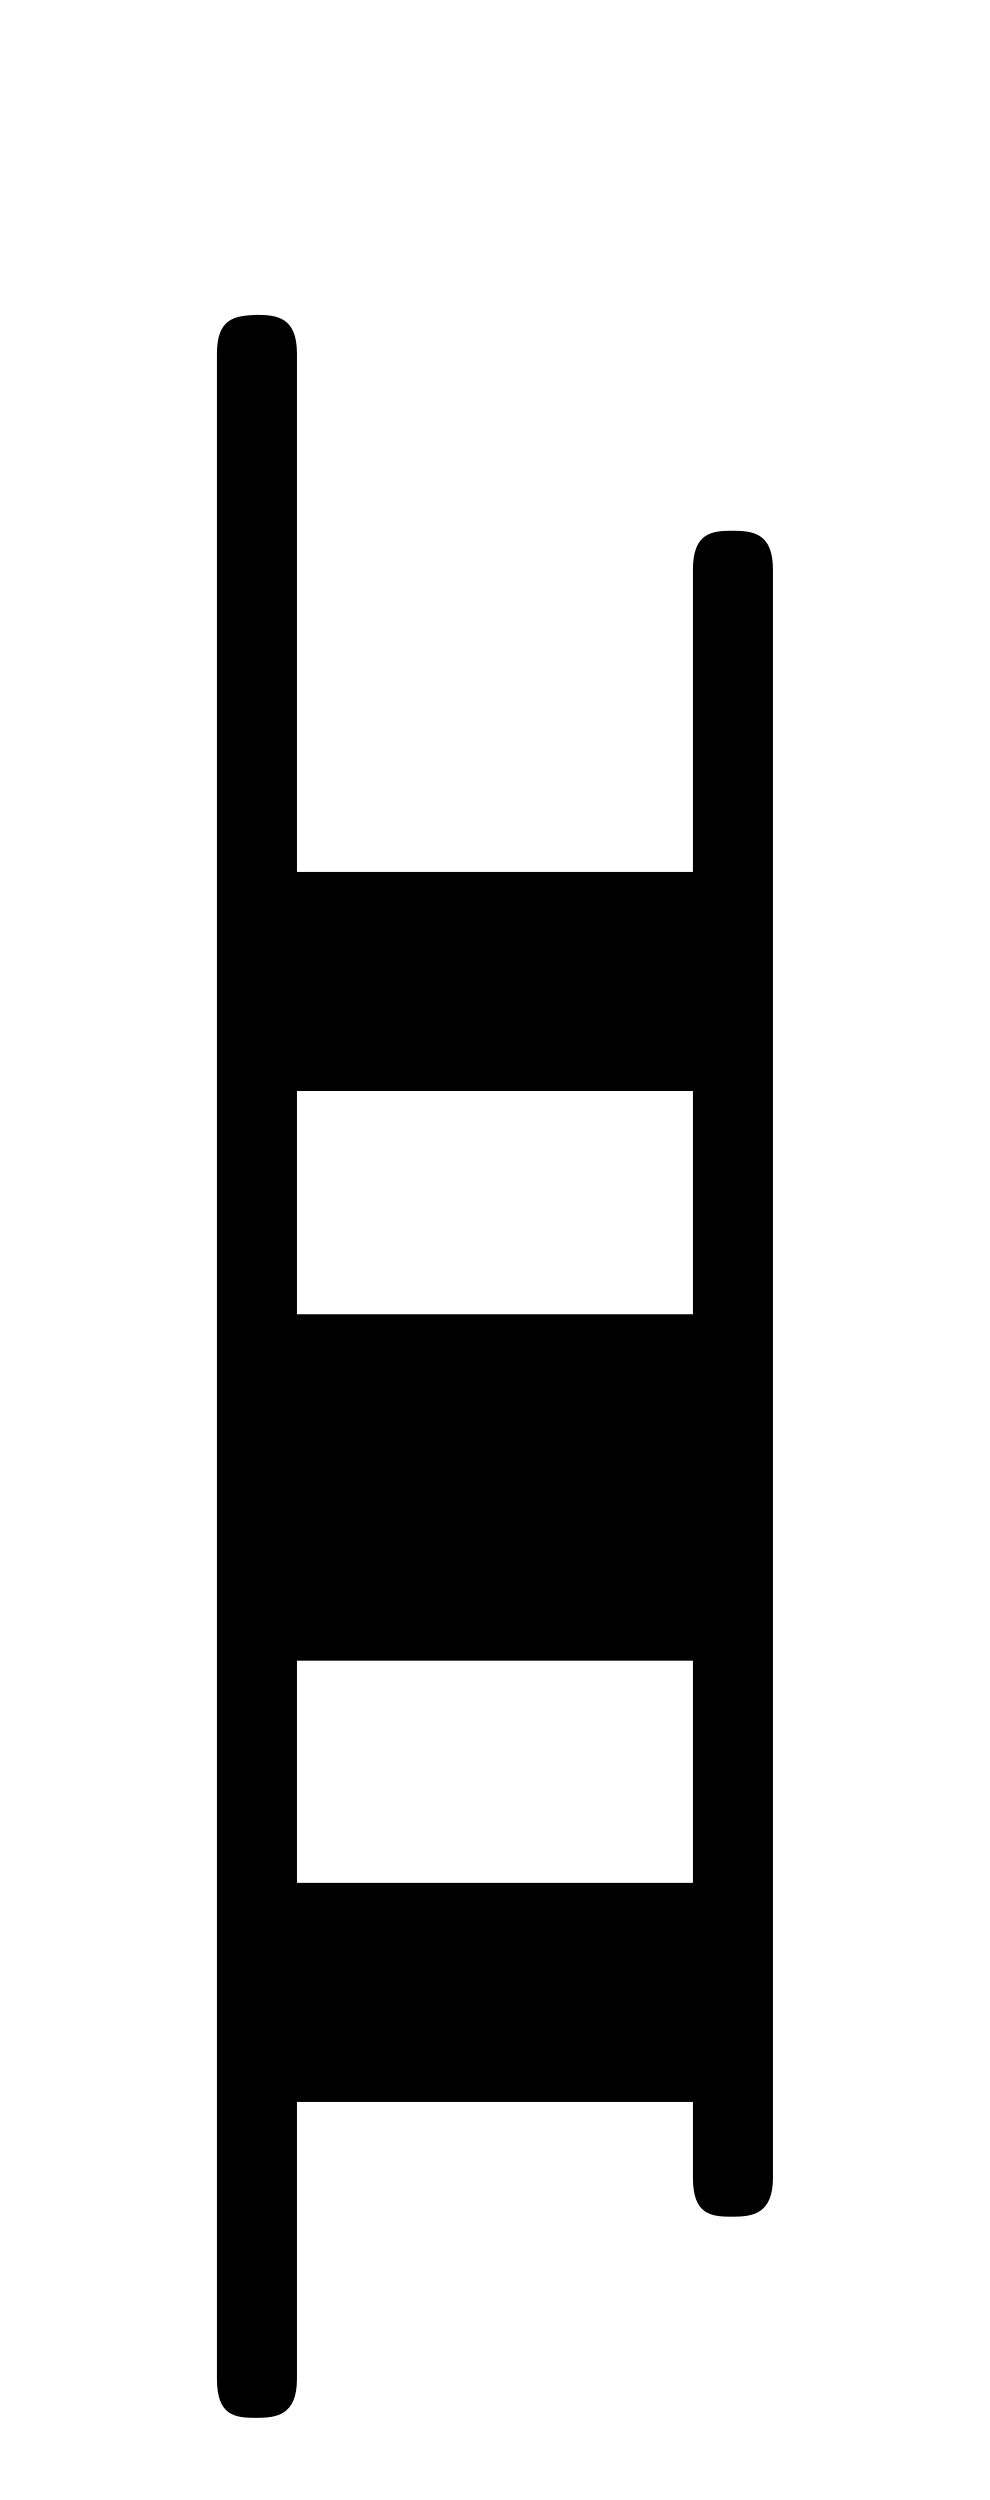
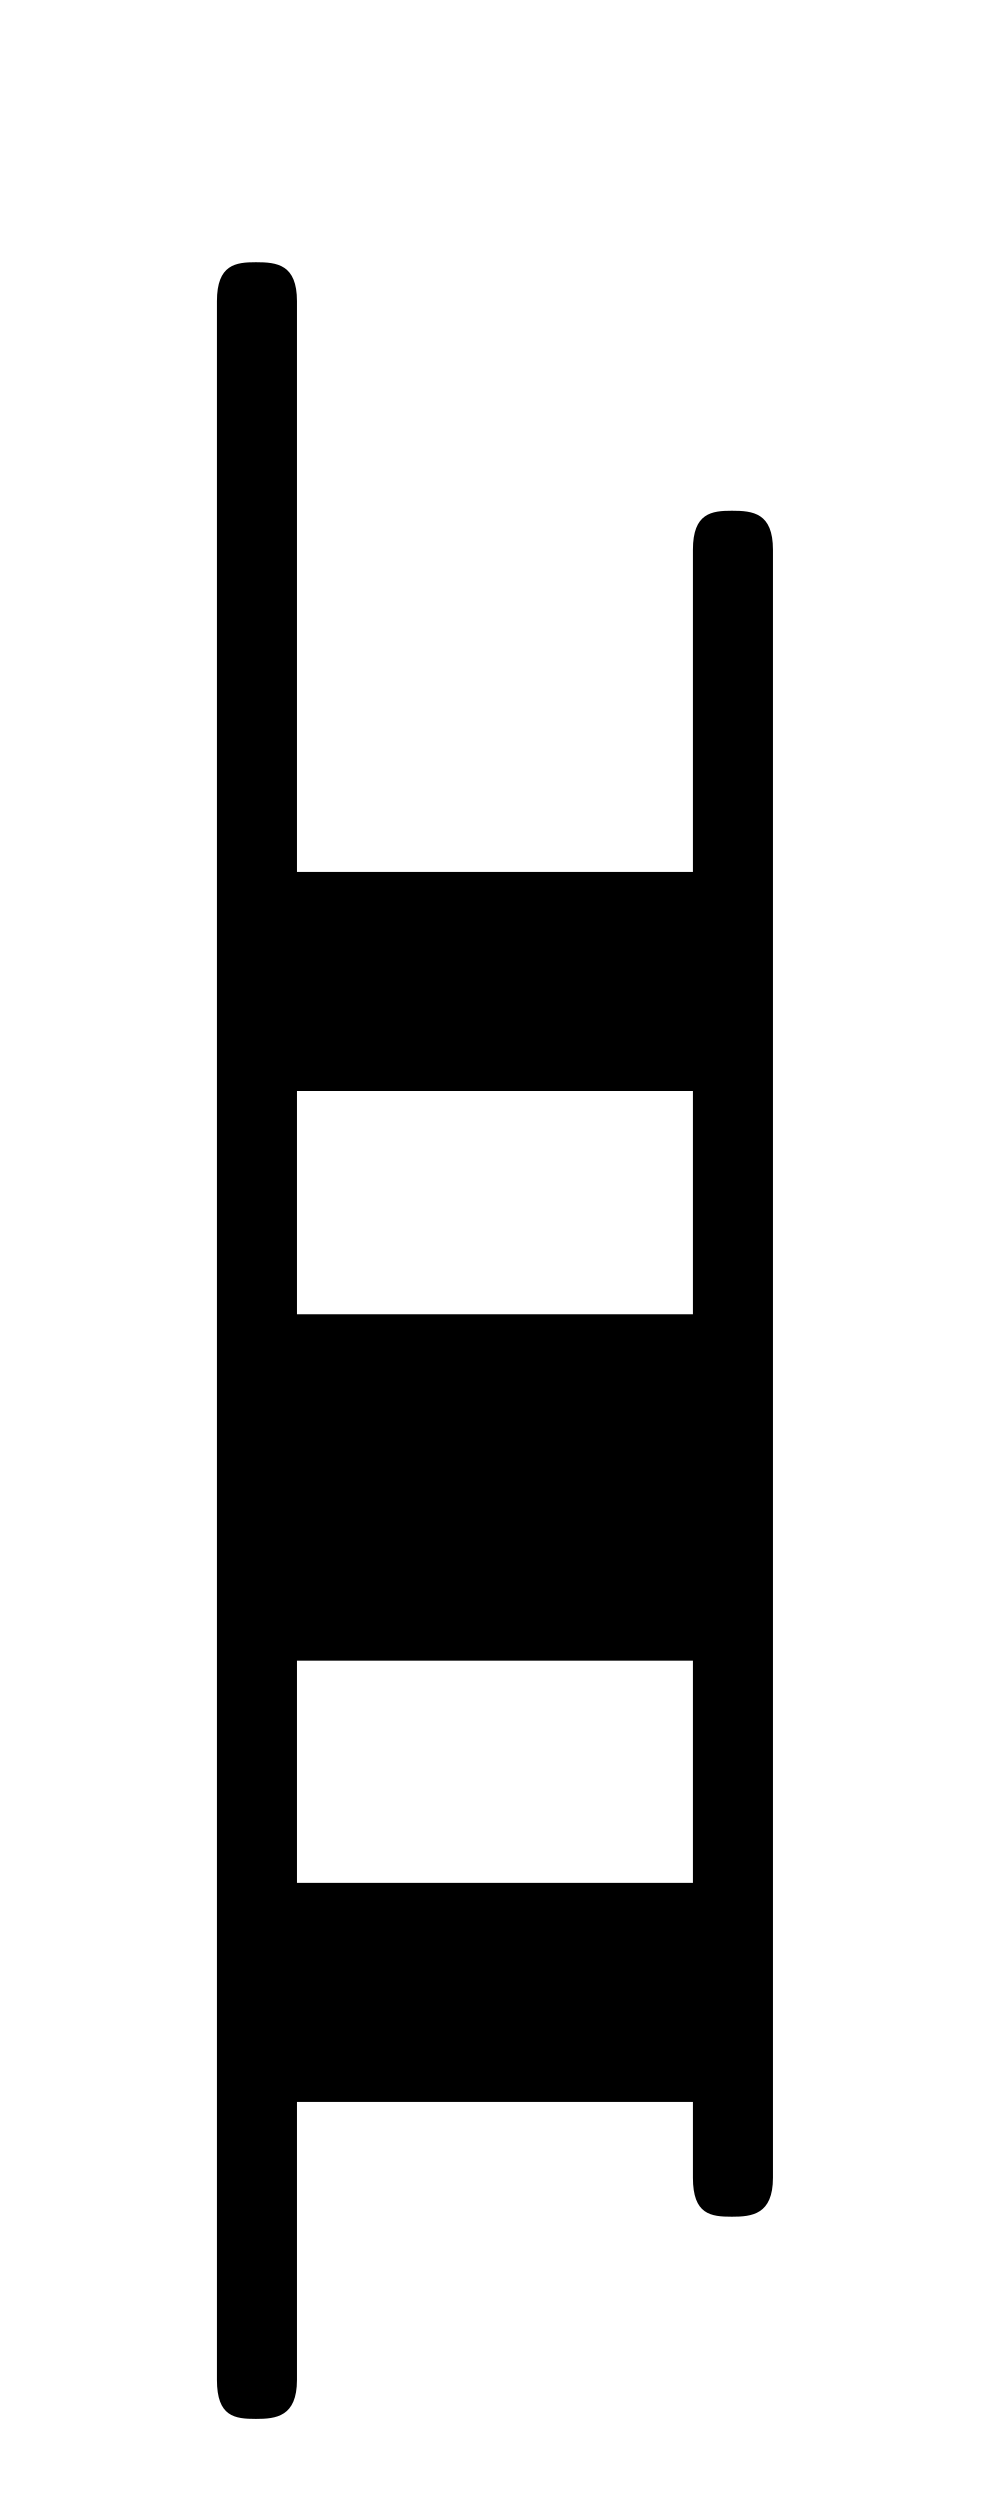
<svg xmlns="http://www.w3.org/2000/svg" viewBox="-0.206 0.318 0.94 2.374" version="1.1" id="svg1">
  <defs id="defs1" />
-   <path d="M 0.076,2.578 V 2.314 h 0.376 v 0.072 c 0,0.035 0.017,0.037 0.037,0.037 0.019,0 0.039,-0.002 0.039,-0.037 V 0.859 c 0,-0.035 -0.019,-0.037 -0.039,-0.037 -0.019,0 -0.037,0.002 -0.037,0.037 V 1.146 H 0.076 V 0.654 c 0,-0.035 -0.019,-0.037 -0.039,-0.037 C 0.017,0.618 0,0.62 0,0.654 v 1.923 c 0,0.035 0.017,0.037 0.037,0.037 0.019,0 0.039,-0.002 0.039,-0.037 z m 0,-1.224 h 0.376 v 0.212 H 0.076 Z m 0,0.541 H 0.452 V 2.106 H 0.076 Z" id="path1" />
+   <path d="M 0.076,2.578 V 2.314 h 0.376 v 0.072 c 0,0.035 0.017,0.037 0.037,0.037 0.019,0 0.039,-0.002 0.039,-0.037 V 0.84 c 0,-0.035 -0.019,-0.037 -0.039,-0.037 -0.019,0 -0.037,0.002 -0.037,0.037 V 1.146 H 0.076 V 0.604 c 0,-0.035 -0.019,-0.037 -0.039,-0.037 -0.019,0 -0.037,0.002 -0.037,0.037 V 2.578 c 0,0.035 0.017,0.037 0.037,0.037 0.019,0 0.039,-0.002 0.039,-0.037 z m 0,-1.224 h 0.376 v 0.212 H 0.076 Z m 0,0.541 H 0.452 V 2.106 H 0.076 Z" id="path1" />
</svg>
